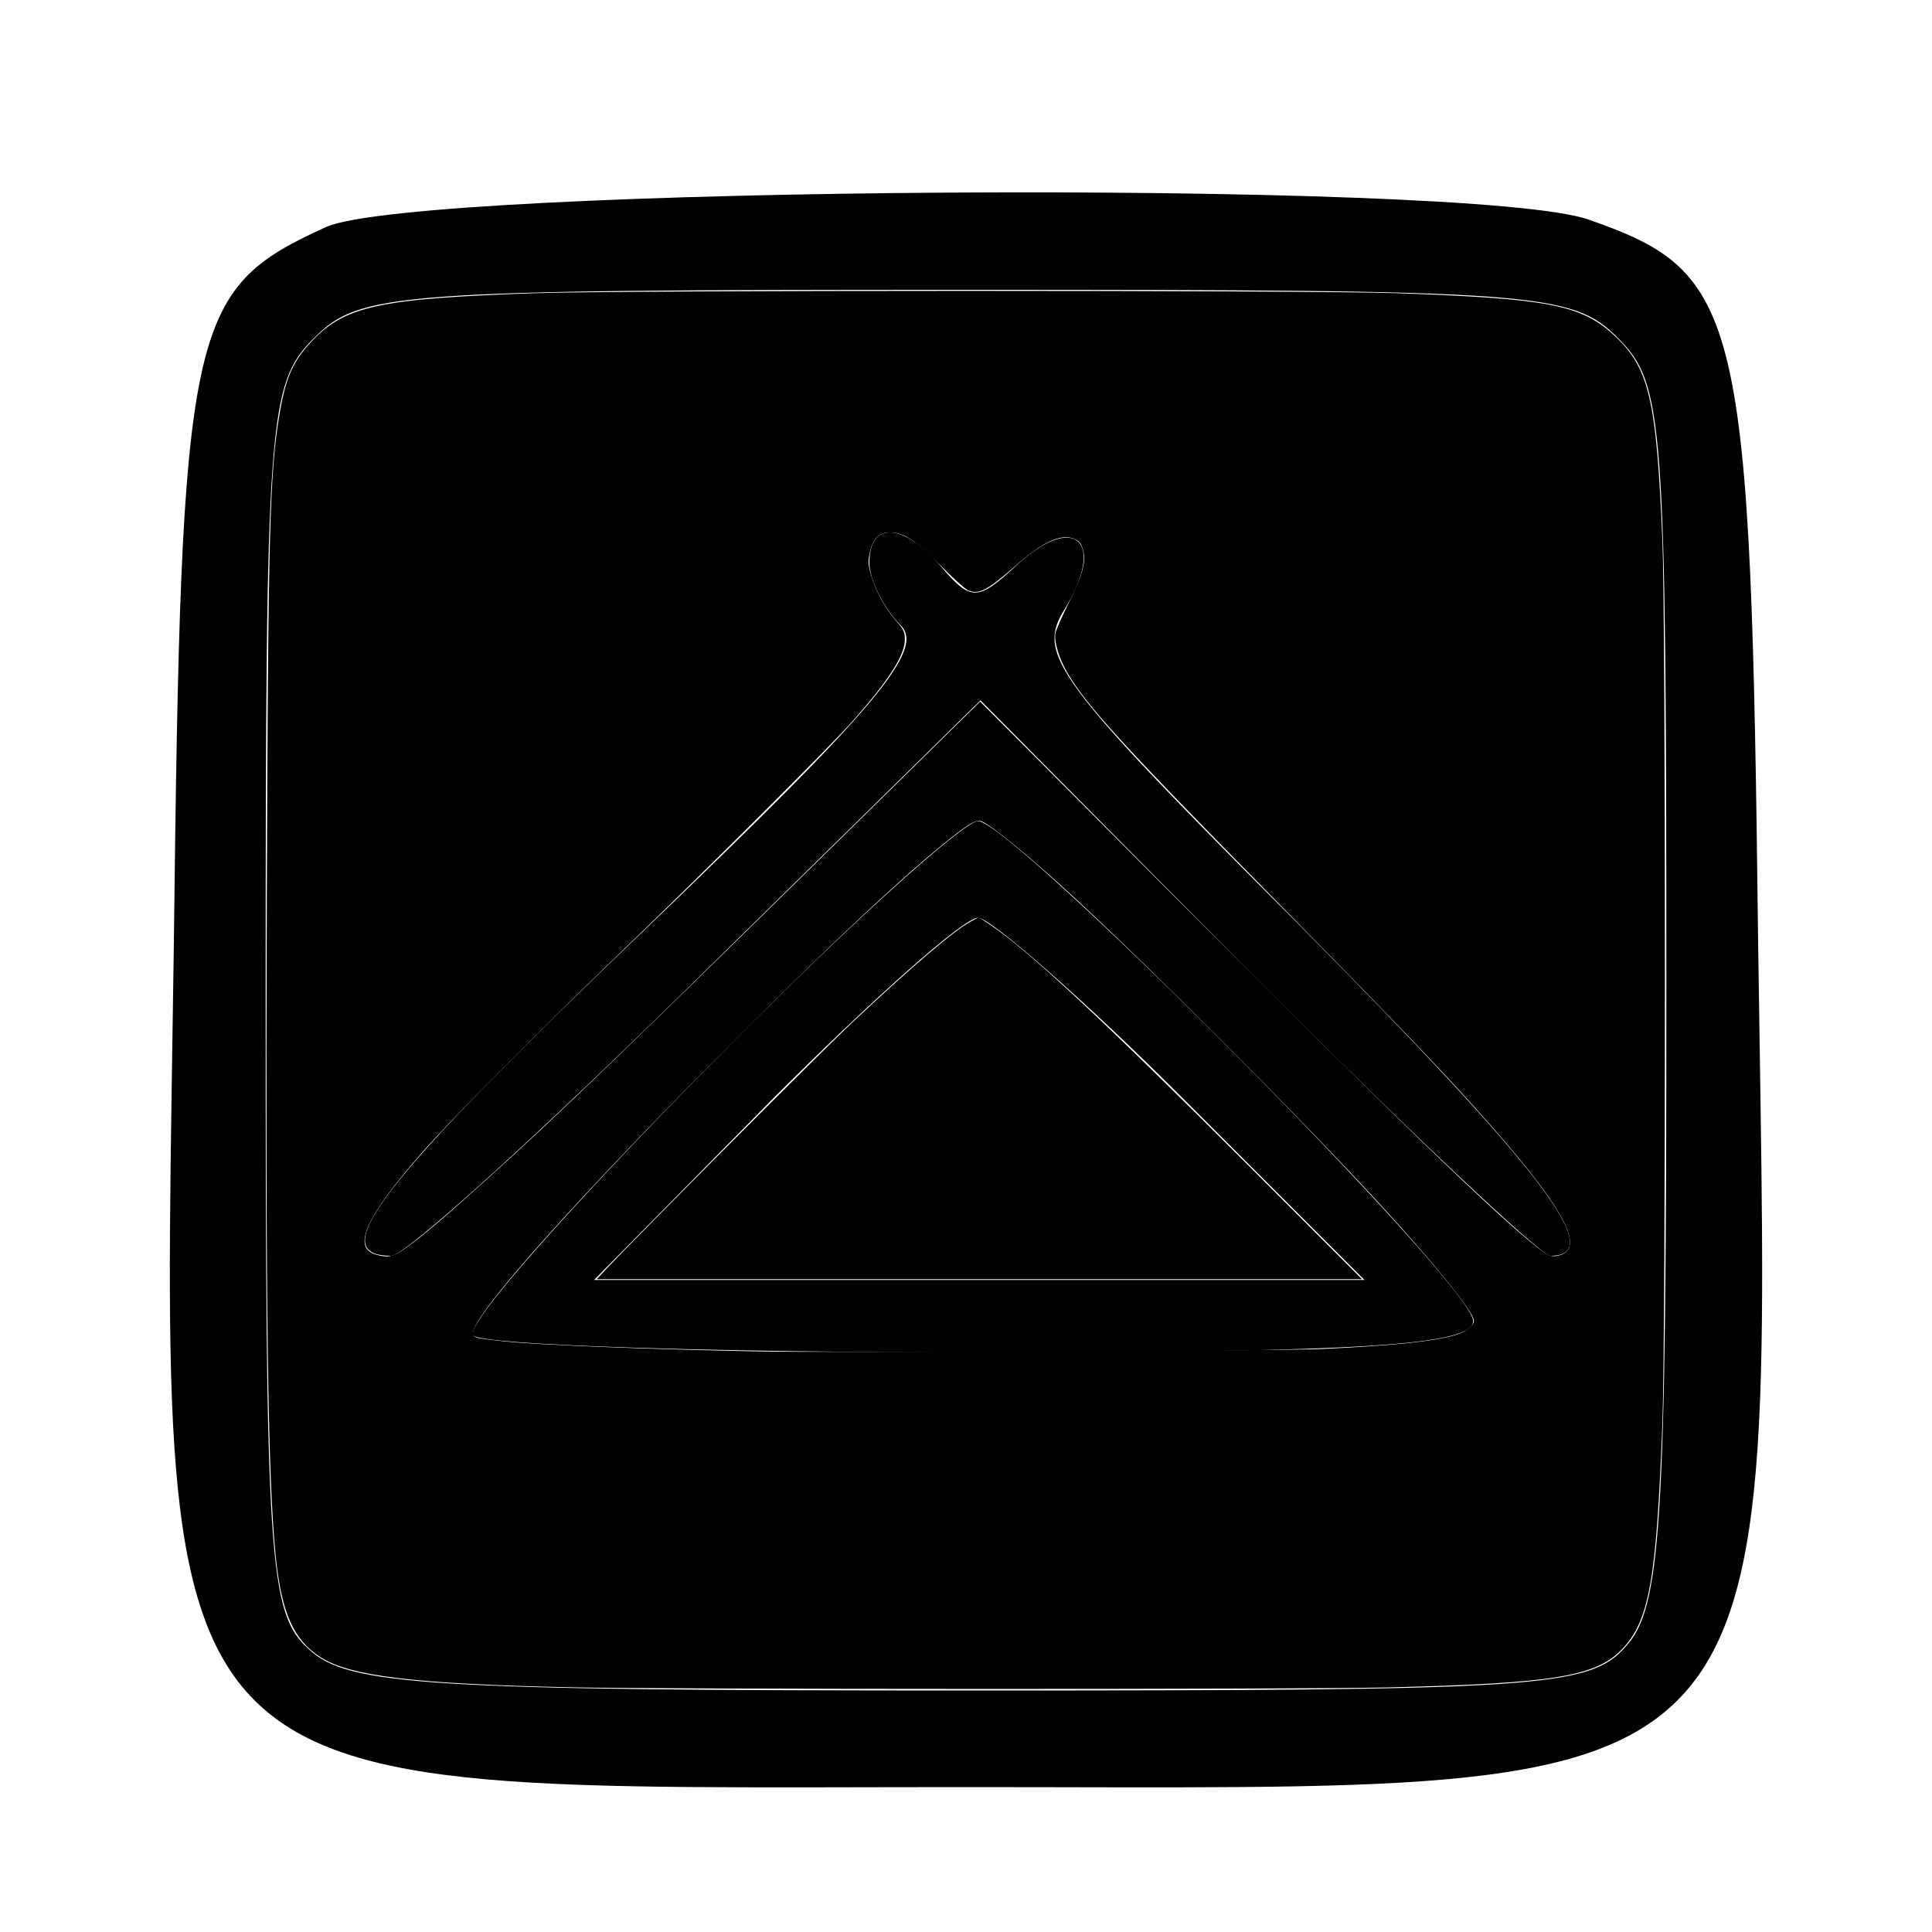
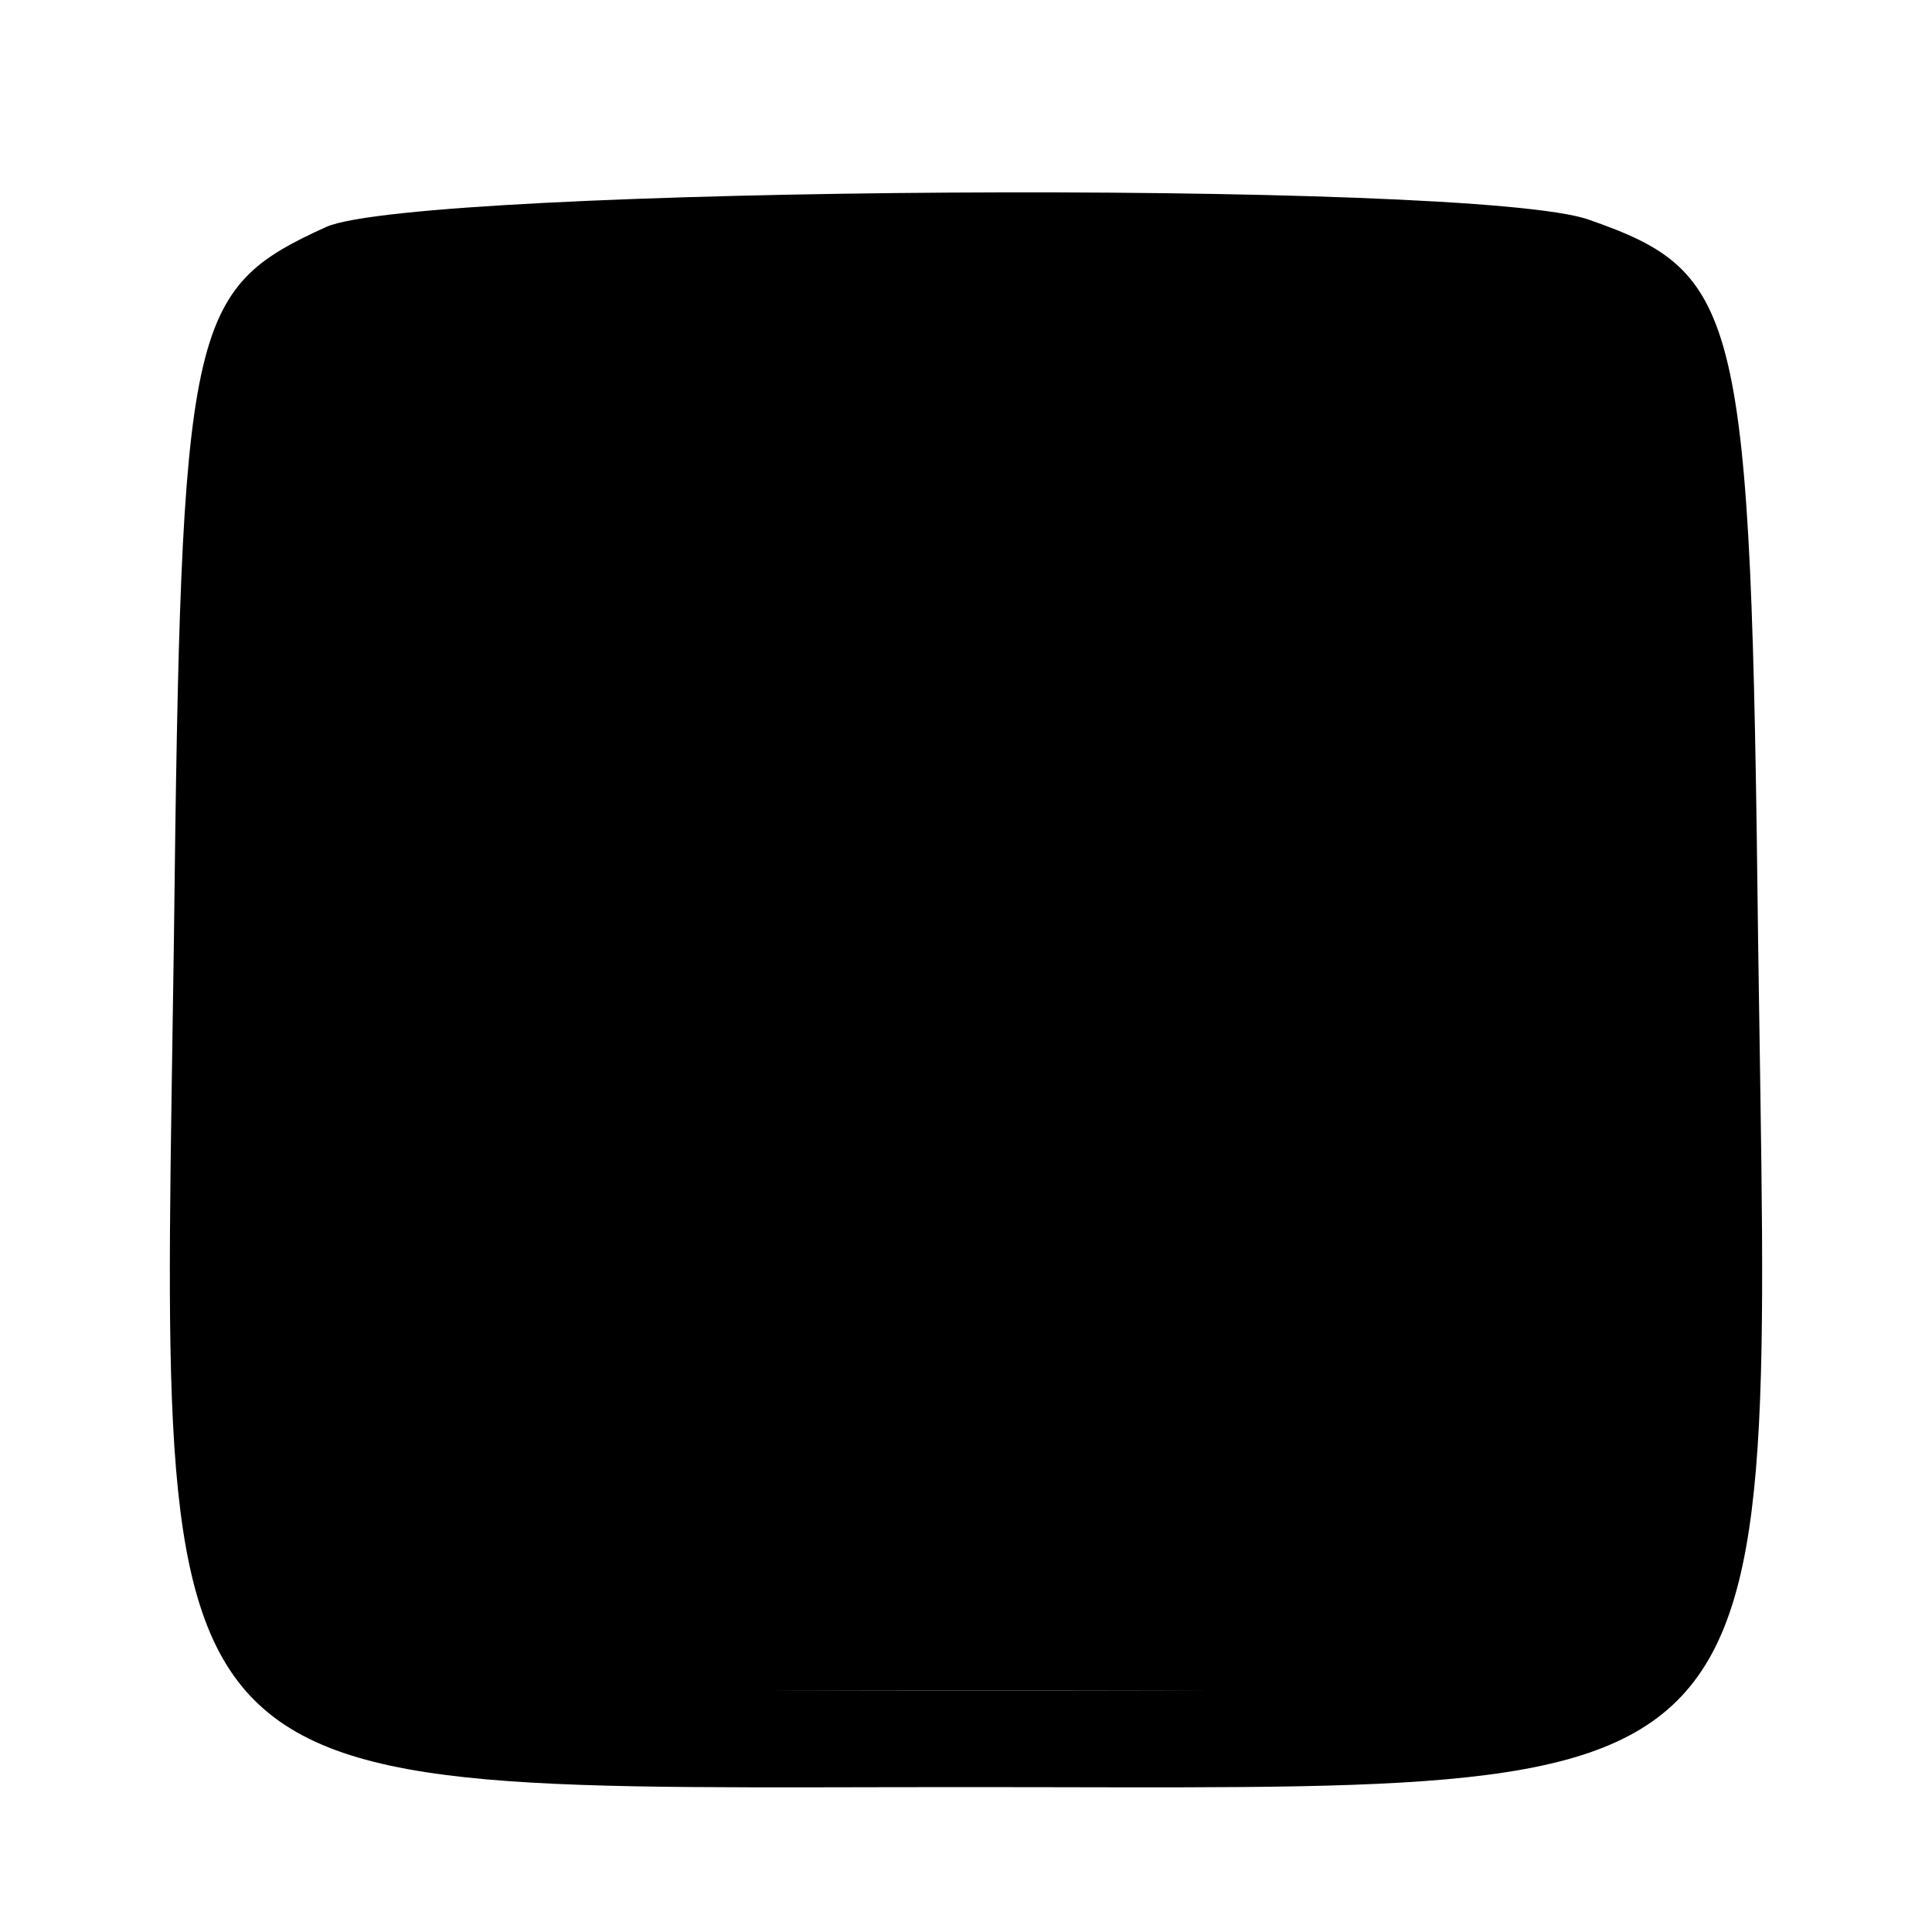
<svg xmlns="http://www.w3.org/2000/svg" version="1.0" viewBox="0 0 80 80">
+   <rect fill="currentColor" x="10" y="10" width="60" height="60" rx="5" />
  <path d="M13.5 9.4C7.8 12 7.5 13.3 7.2 39c-.5 36.6-2 35 32.8 35s33.3 1.6 32.8-35c-.3-26.1-.7-27.7-7-29.9-4.7-1.7-48.5-1.4-52.3.3zM67 14c1.9 1.9 2 3.3 2 27.2 0 22-.2 25.4-1.7 27-1.5 1.7-3.7 1.8-27.1 1.8-22.4 0-25.8-.2-27.4-1.7-1.7-1.5-1.8-3.7-1.8-27 0-24 .1-25.4 2-27.3 1.9-1.9 3.3-2 27-2s25.1.1 27 2z" />
  <path d="M36 23.3c0 .7.6 1.9 1.3 2.6 1 1-1 3.4-10.5 12.5C15.7 49 13.4 52 16.2 52c.6 0 6.3-5.2 12.7-11.5L40.6 29 52 40.5C58.3 46.8 63.8 52 64.2 52c2.4 0-.4-3.6-10.3-13.6-10.3-10.3-11-11.3-9.8-13.2 1.7-2.8.4-4-2-1.8-1.6 1.5-1.9 1.5-3.1.1-1.5-1.8-3-2-3-.2z" />
  <path d="M29.2 44.3c-5.6 5.7-10 10.6-9.6 11 .4.4 9.9.7 21.1.7 15.7 0 20.3-.3 20.3-1.3C61 53.2 41.9 34 40.5 34c-.6 0-5.7 4.6-11.3 10.3zM49 45.5l7.5 7.5H24.6l7.4-7.5c4.1-4.1 7.9-7.5 8.5-7.5.5 0 4.4 3.4 8.5 7.5z" />
-   <path fill="currentColor" d="M25.164 52.483c1.091-1.168 8.924-9.015 10.128-10.146 2.444-2.297 4.233-3.82 4.898-4.174l.341-.18.426.282c1.605 1.066 4.656 3.907 10.805 10.064l4.635 4.64H24.709Z" />
-   <path fill="currentColor" d="M23.624 69.868c-6.455-.14-9.127-.46-10.35-1.246-1.123-.72-1.617-1.834-1.857-4.18-.327-3.204-.422-10.16-.369-26.935.05-15.324.116-17.93.524-20.347.254-1.505.546-2.175 1.3-2.99 1.384-1.495 2.805-1.806 9.25-2.029 3.724-.128 32.073-.129 35.716 0 6.255.22 7.622.482 8.975 1.722 1.474 1.35 1.776 2.625 2.024 8.532.139 3.287.139 32.808 0 36.495-.243 6.497-.545 8.21-1.65 9.378-1.09 1.152-2.812 1.436-9.738 1.605-3.528.086-29.763.082-33.825-.005zm31.137-14.01c2.982-.143 4.65-.32 5.521-.583.41-.124.75-.389.75-.586.001-.35-1.656-2.4-3.97-4.913-3.088-3.351-9.126-9.41-12.469-12.51-1.823-1.69-3.589-3.143-3.965-3.263-.204-.064-.491.094-1.224.672-1.86 1.468-4.828 4.238-8.831 8.243-6.587 6.59-10.982 11.5-10.982 12.27 0 .206.073.226 1.246.35 1.49.156 5.744.326 10.555.421 2.848.057 21.813-.025 23.37-.1zm-37.928-4.204c.676-.479 1.479-1.16 3.294-2.796C23.24 46.053 25.8 43.584 36.65 32.92l3.934-3.867 7.946 7.97c8.955 8.982 13.624 13.493 15.188 14.675.398.301.503.346.73.309 1.328-.216.346-2.01-3.356-6.126-1.583-1.76-3.527-3.78-8.625-8.96-6.023-6.119-7.44-7.671-8.26-9.046-.35-.585-.57-1.315-.503-1.663.025-.128.272-.69.549-1.246.586-1.176.732-1.731.586-2.219-.077-.257-.154-.349-.371-.44-.522-.217-1.278.126-2.36 1.07-1.216 1.063-1.558 1.247-2.002 1.078-.122-.046-.643-.513-1.157-1.038-1.024-1.044-1.528-1.372-2.108-1.372-.436 0-.696.26-.822.825-.081.361-.075.493.04.908a5.348 5.348 0 0 0 1.04 1.925c.325.372.37.466.37.778 0 .642-.642 1.65-2.114 3.324-.921 1.048-5.958 6.072-9.61 9.587-3.477 3.345-7.083 6.979-8.259 8.32-2.335 2.664-2.92 3.949-1.926 4.236.516.149.711.104 1.273-.294z" />
</svg>
